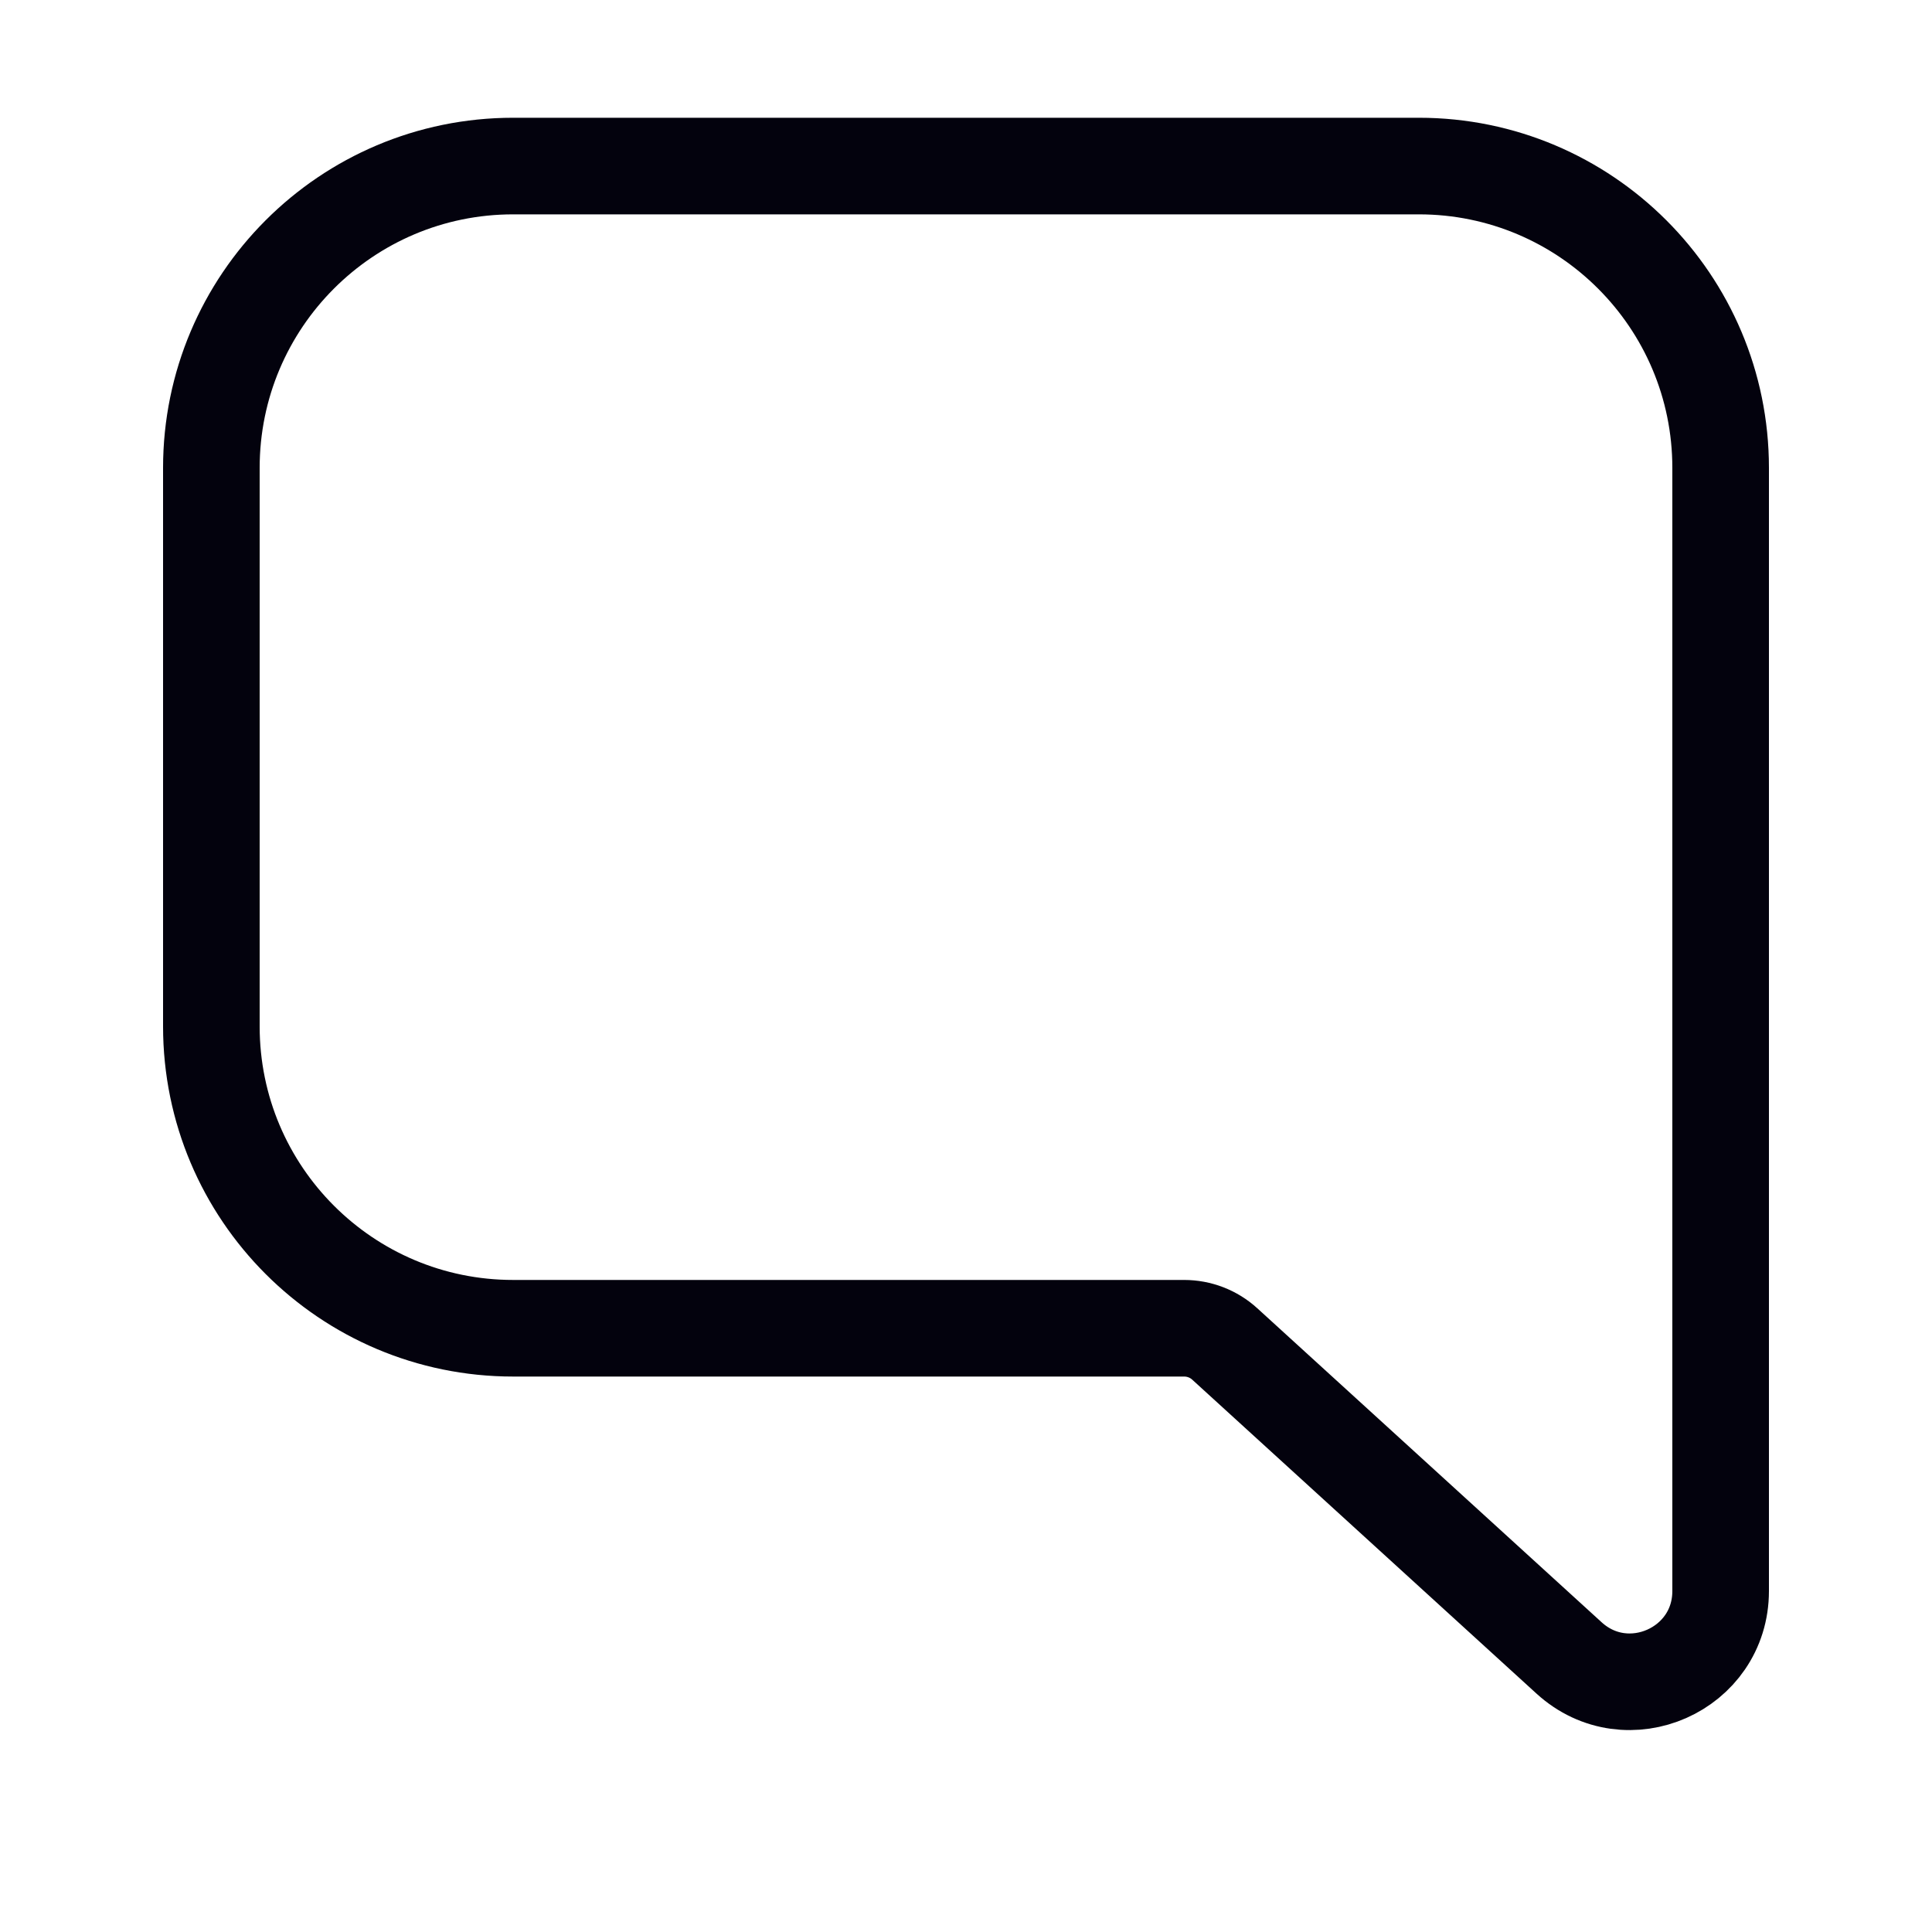
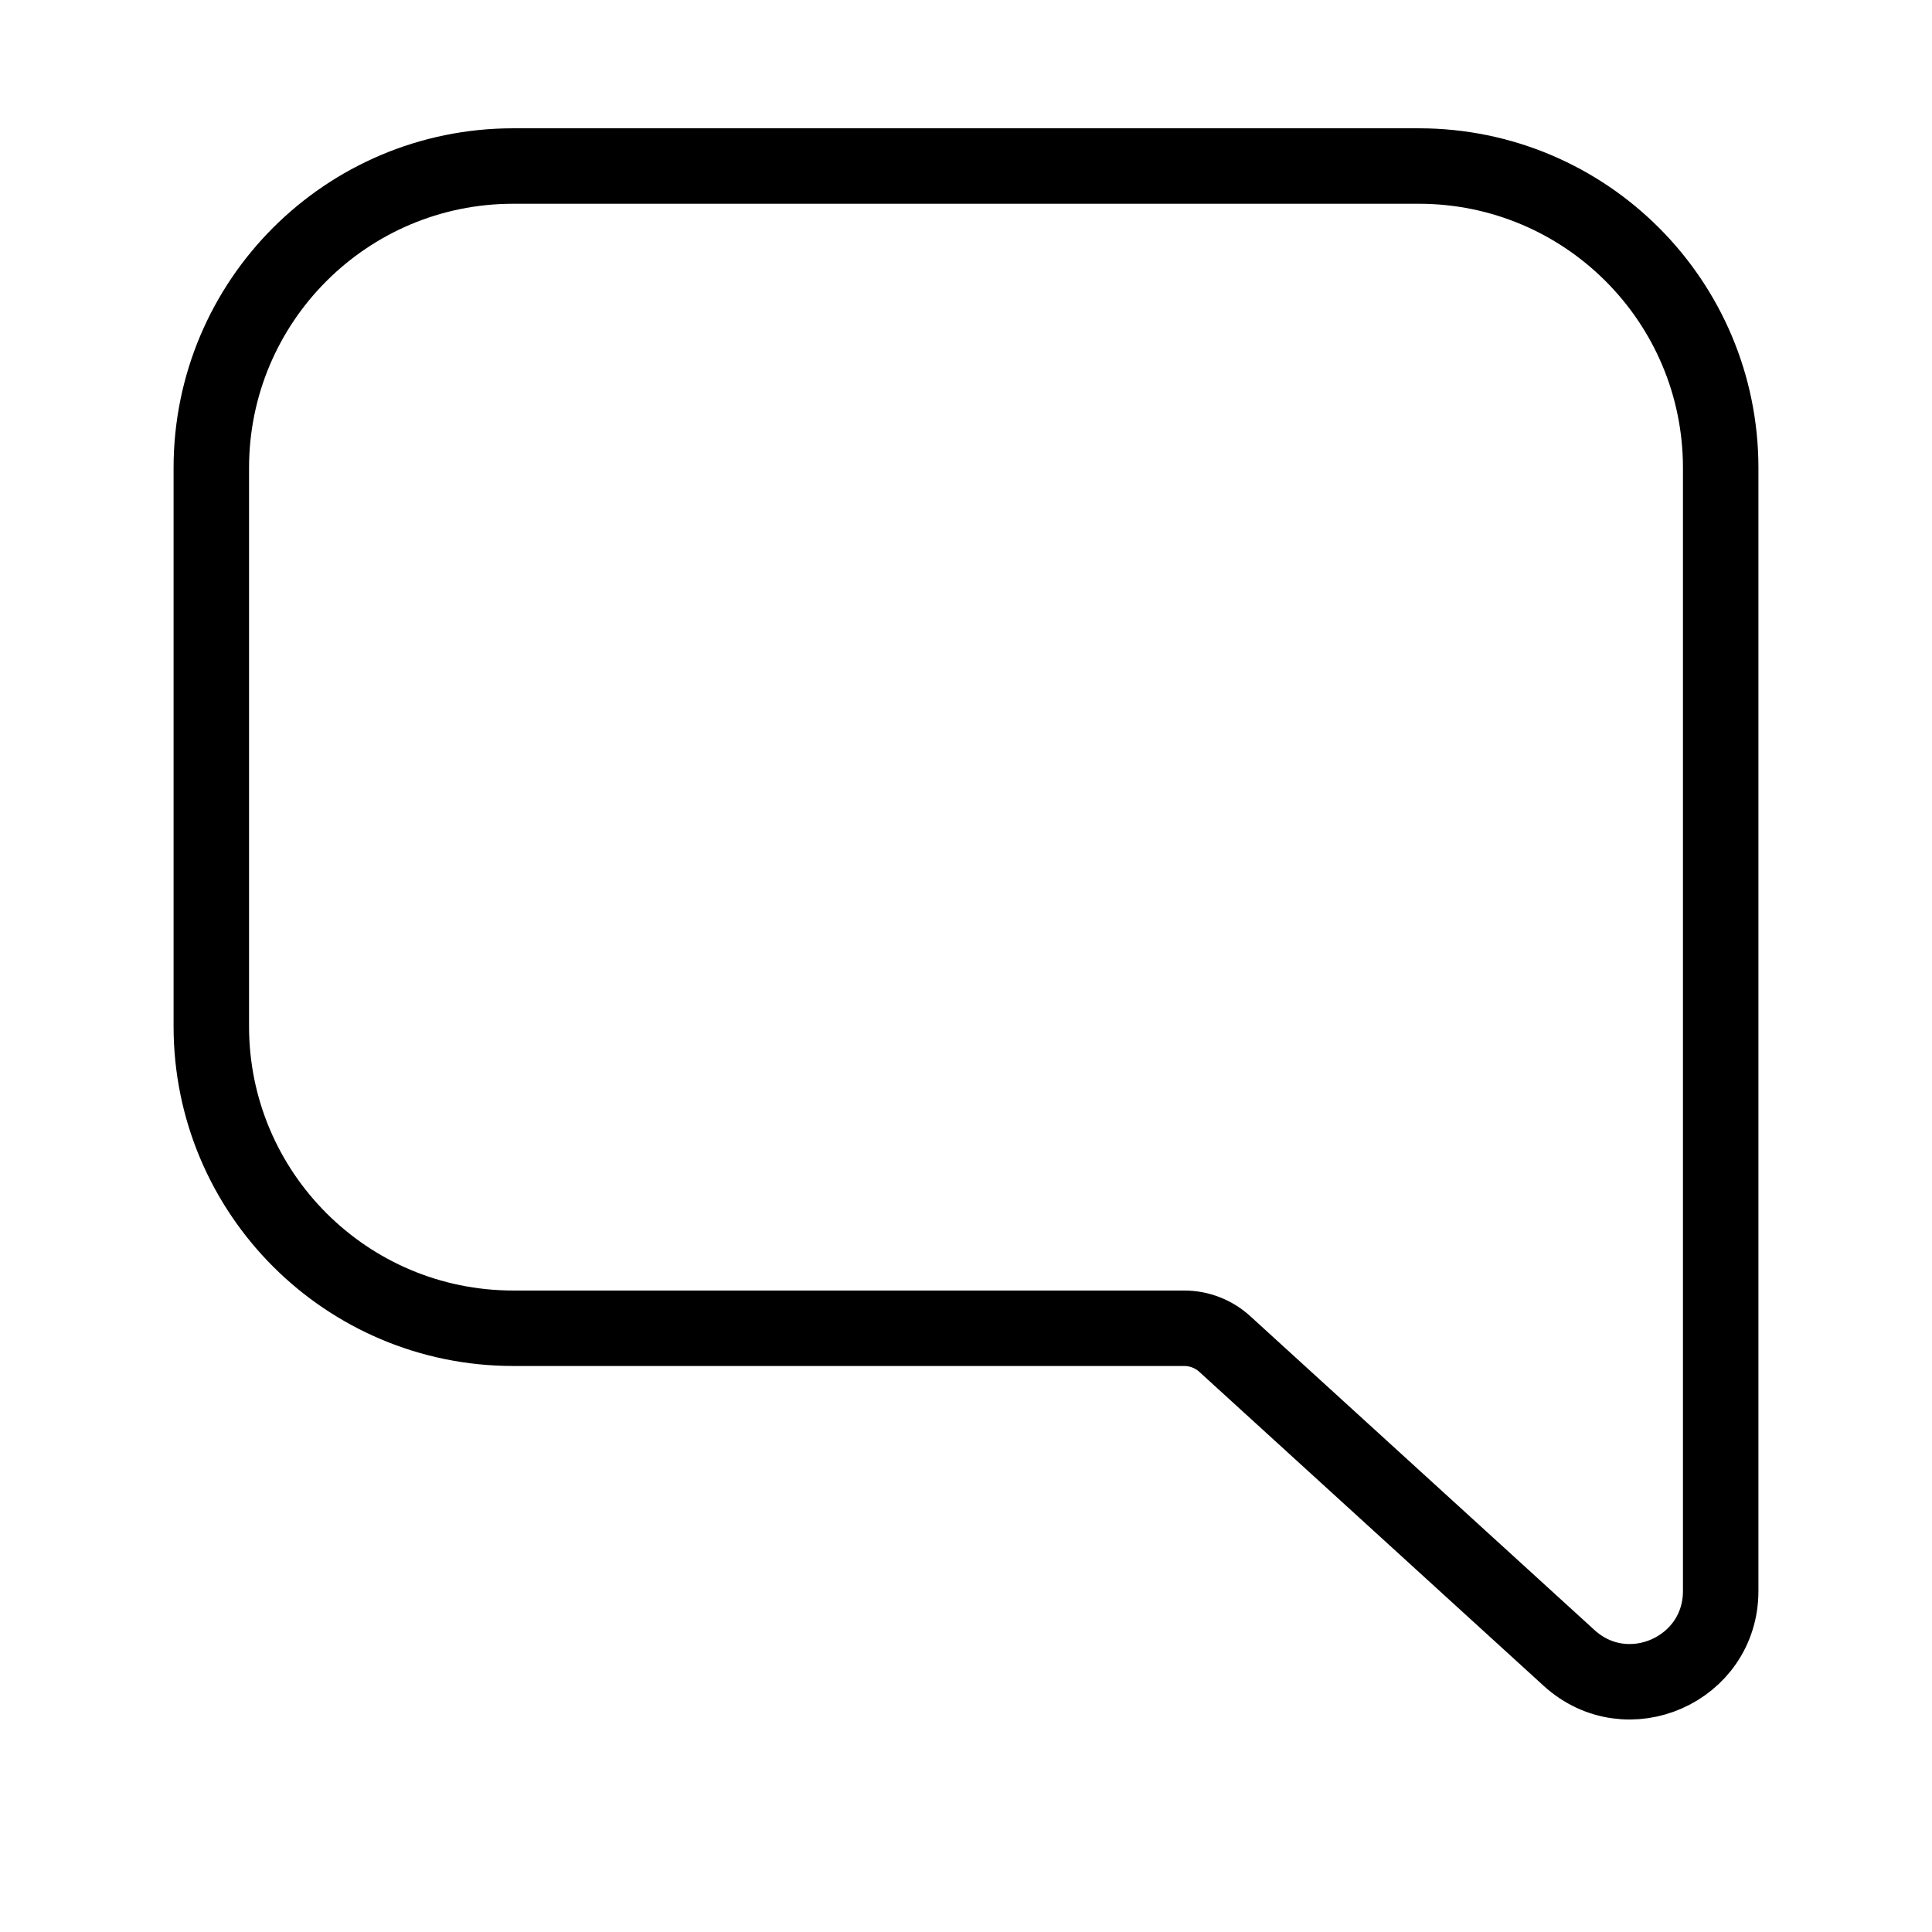
- <svg xmlns="http://www.w3.org/2000/svg" width="20" height="20" viewBox="0 0 20 20" fill="none">
-   <path d="M5.312 1.719H14.688C16.413 1.719 17.812 3.118 17.812 4.844V16.47C17.812 17.285 16.845 17.712 16.243 17.163L12.679 13.913C12.564 13.808 12.414 13.75 12.258 13.75H5.312C3.587 13.75 2.188 12.351 2.188 10.625V4.844C2.188 3.118 3.587 1.719 5.312 1.719Z" stroke="#03020D" />
+ <svg xmlns="http://www.w3.org/2000/svg" width="128" height="128" viewBox="0 0 128 128" fill="none">
+   <path d="M34 11H94C105.046 11 114 19.954 114 31V105.41C114 110.623 107.81 113.356 103.957 109.844L81.145 89.044C80.408 88.372 79.447 88 78.45 88H34C22.954 88 14 79.046 14 68V31C14 19.954 22.954 11 34 11Z" stroke="currentColor" stroke-width="5" />
</svg>
